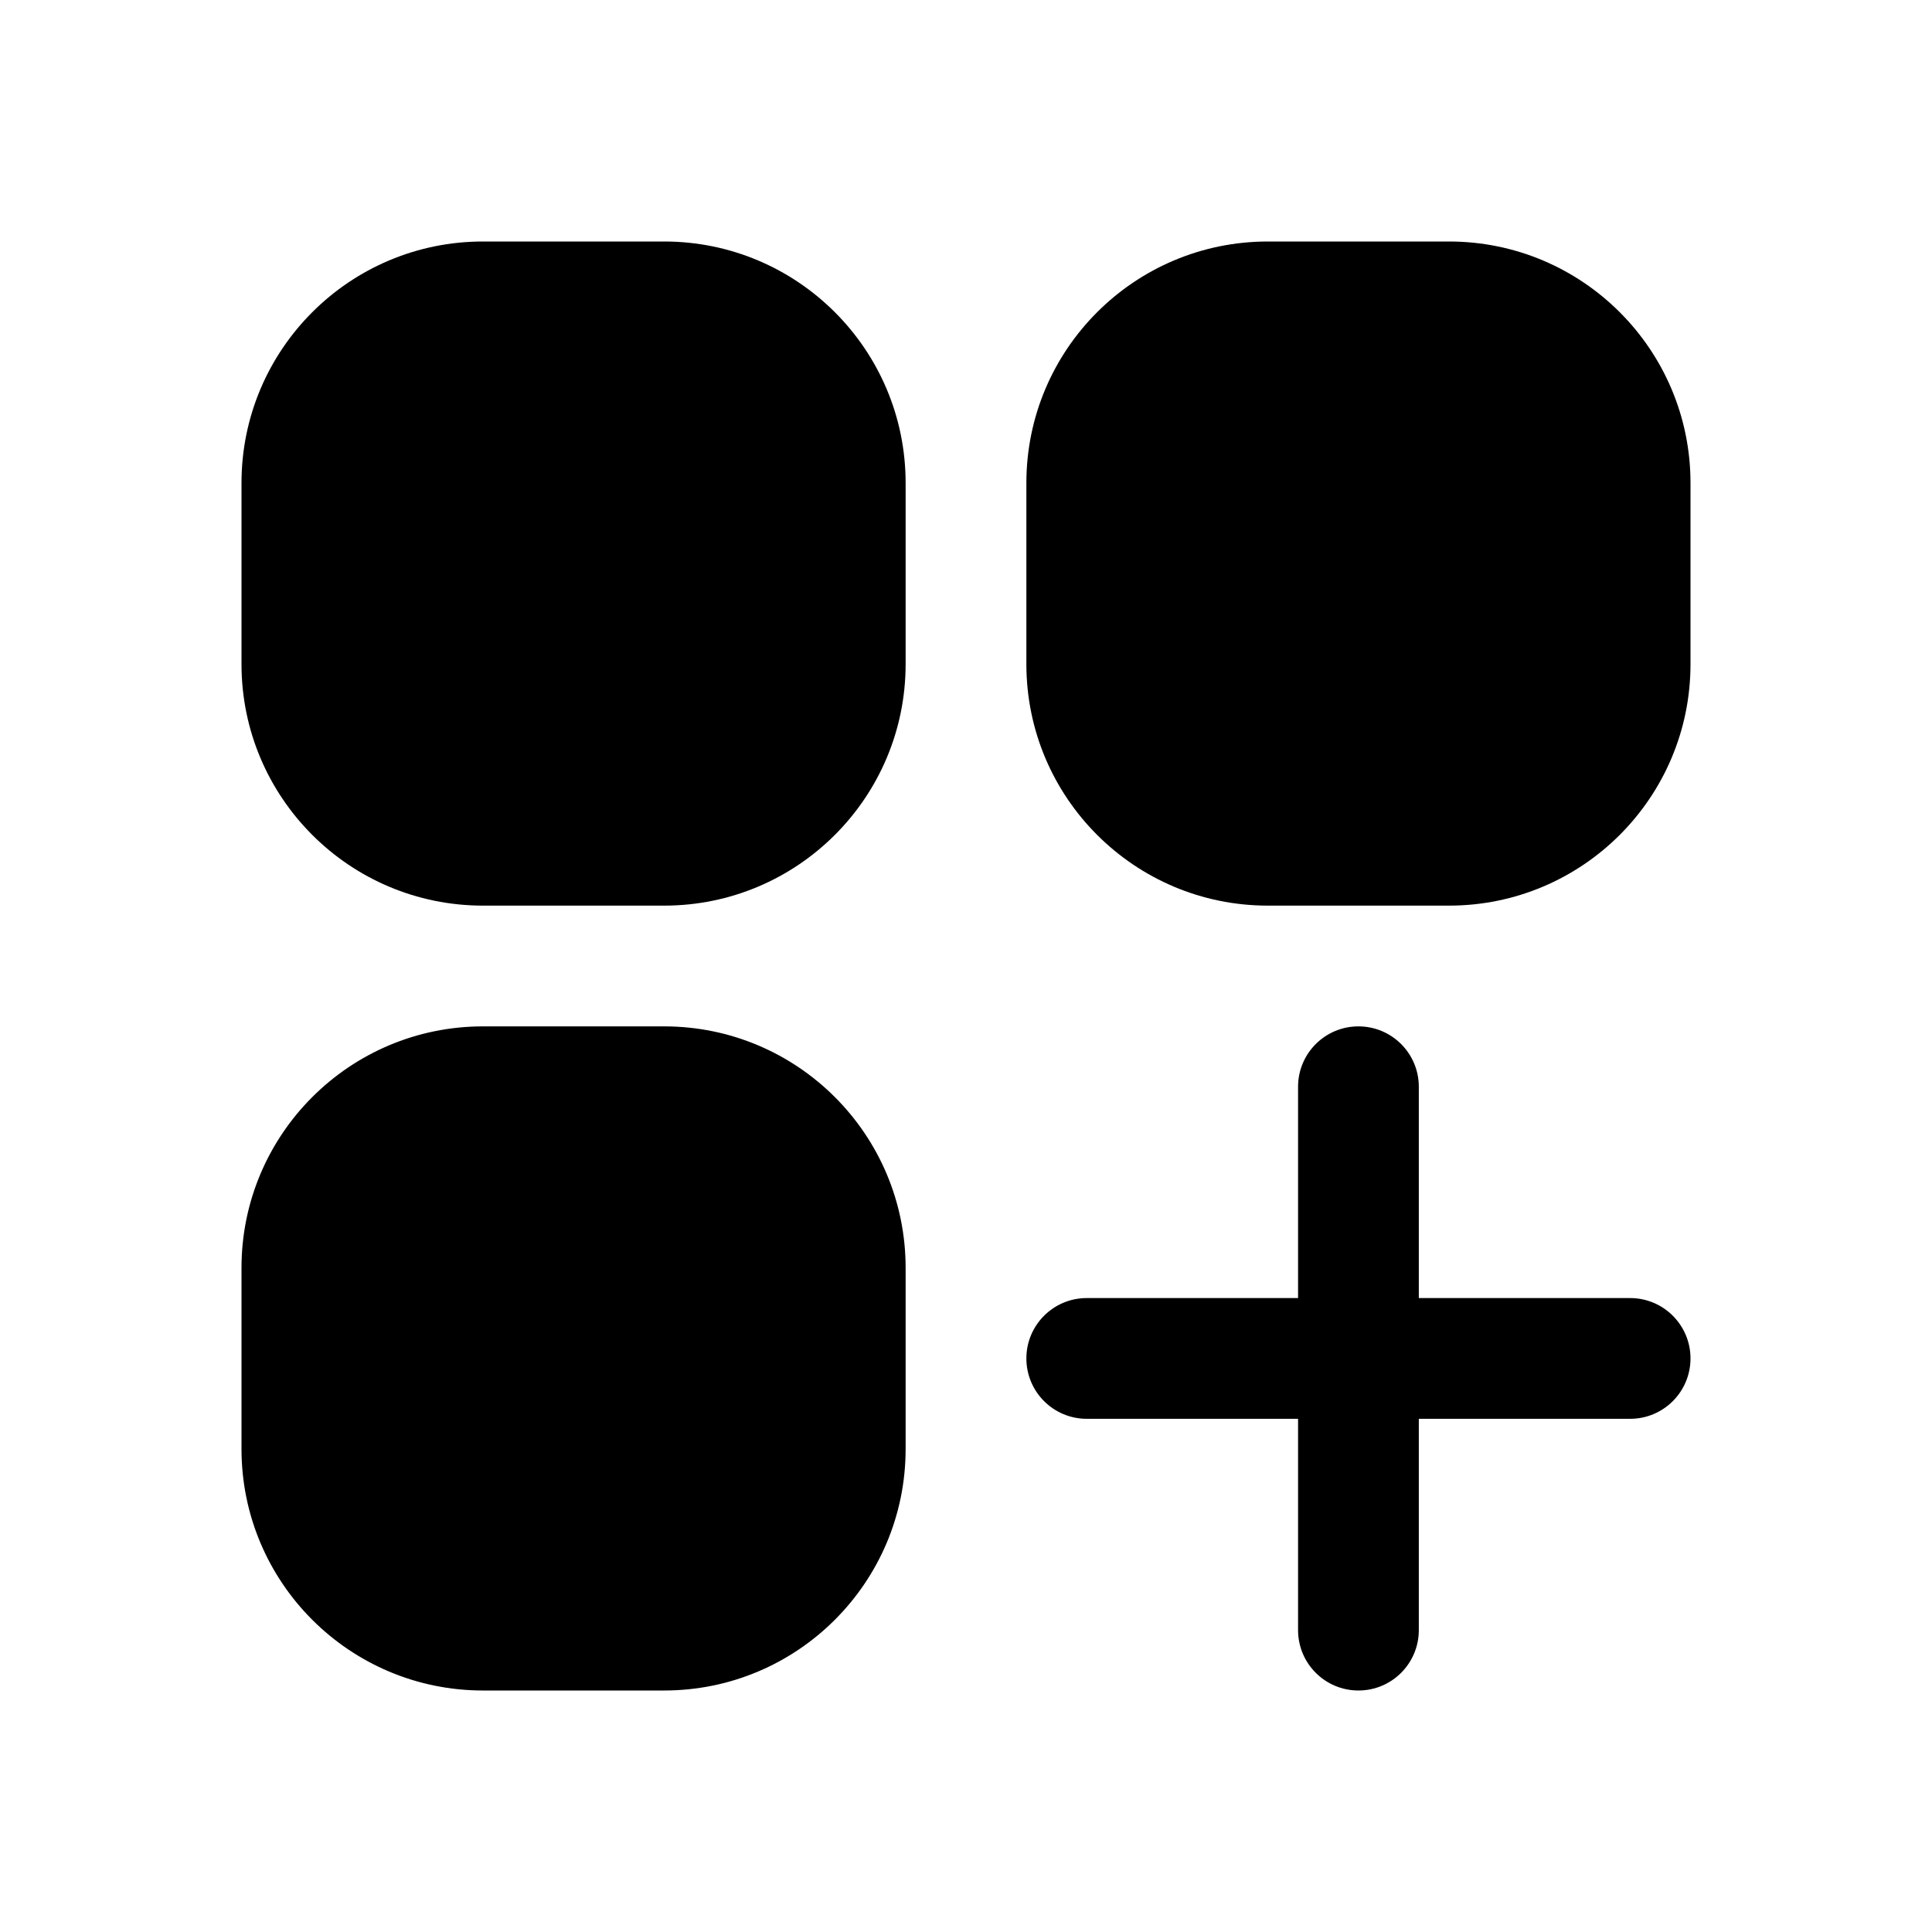
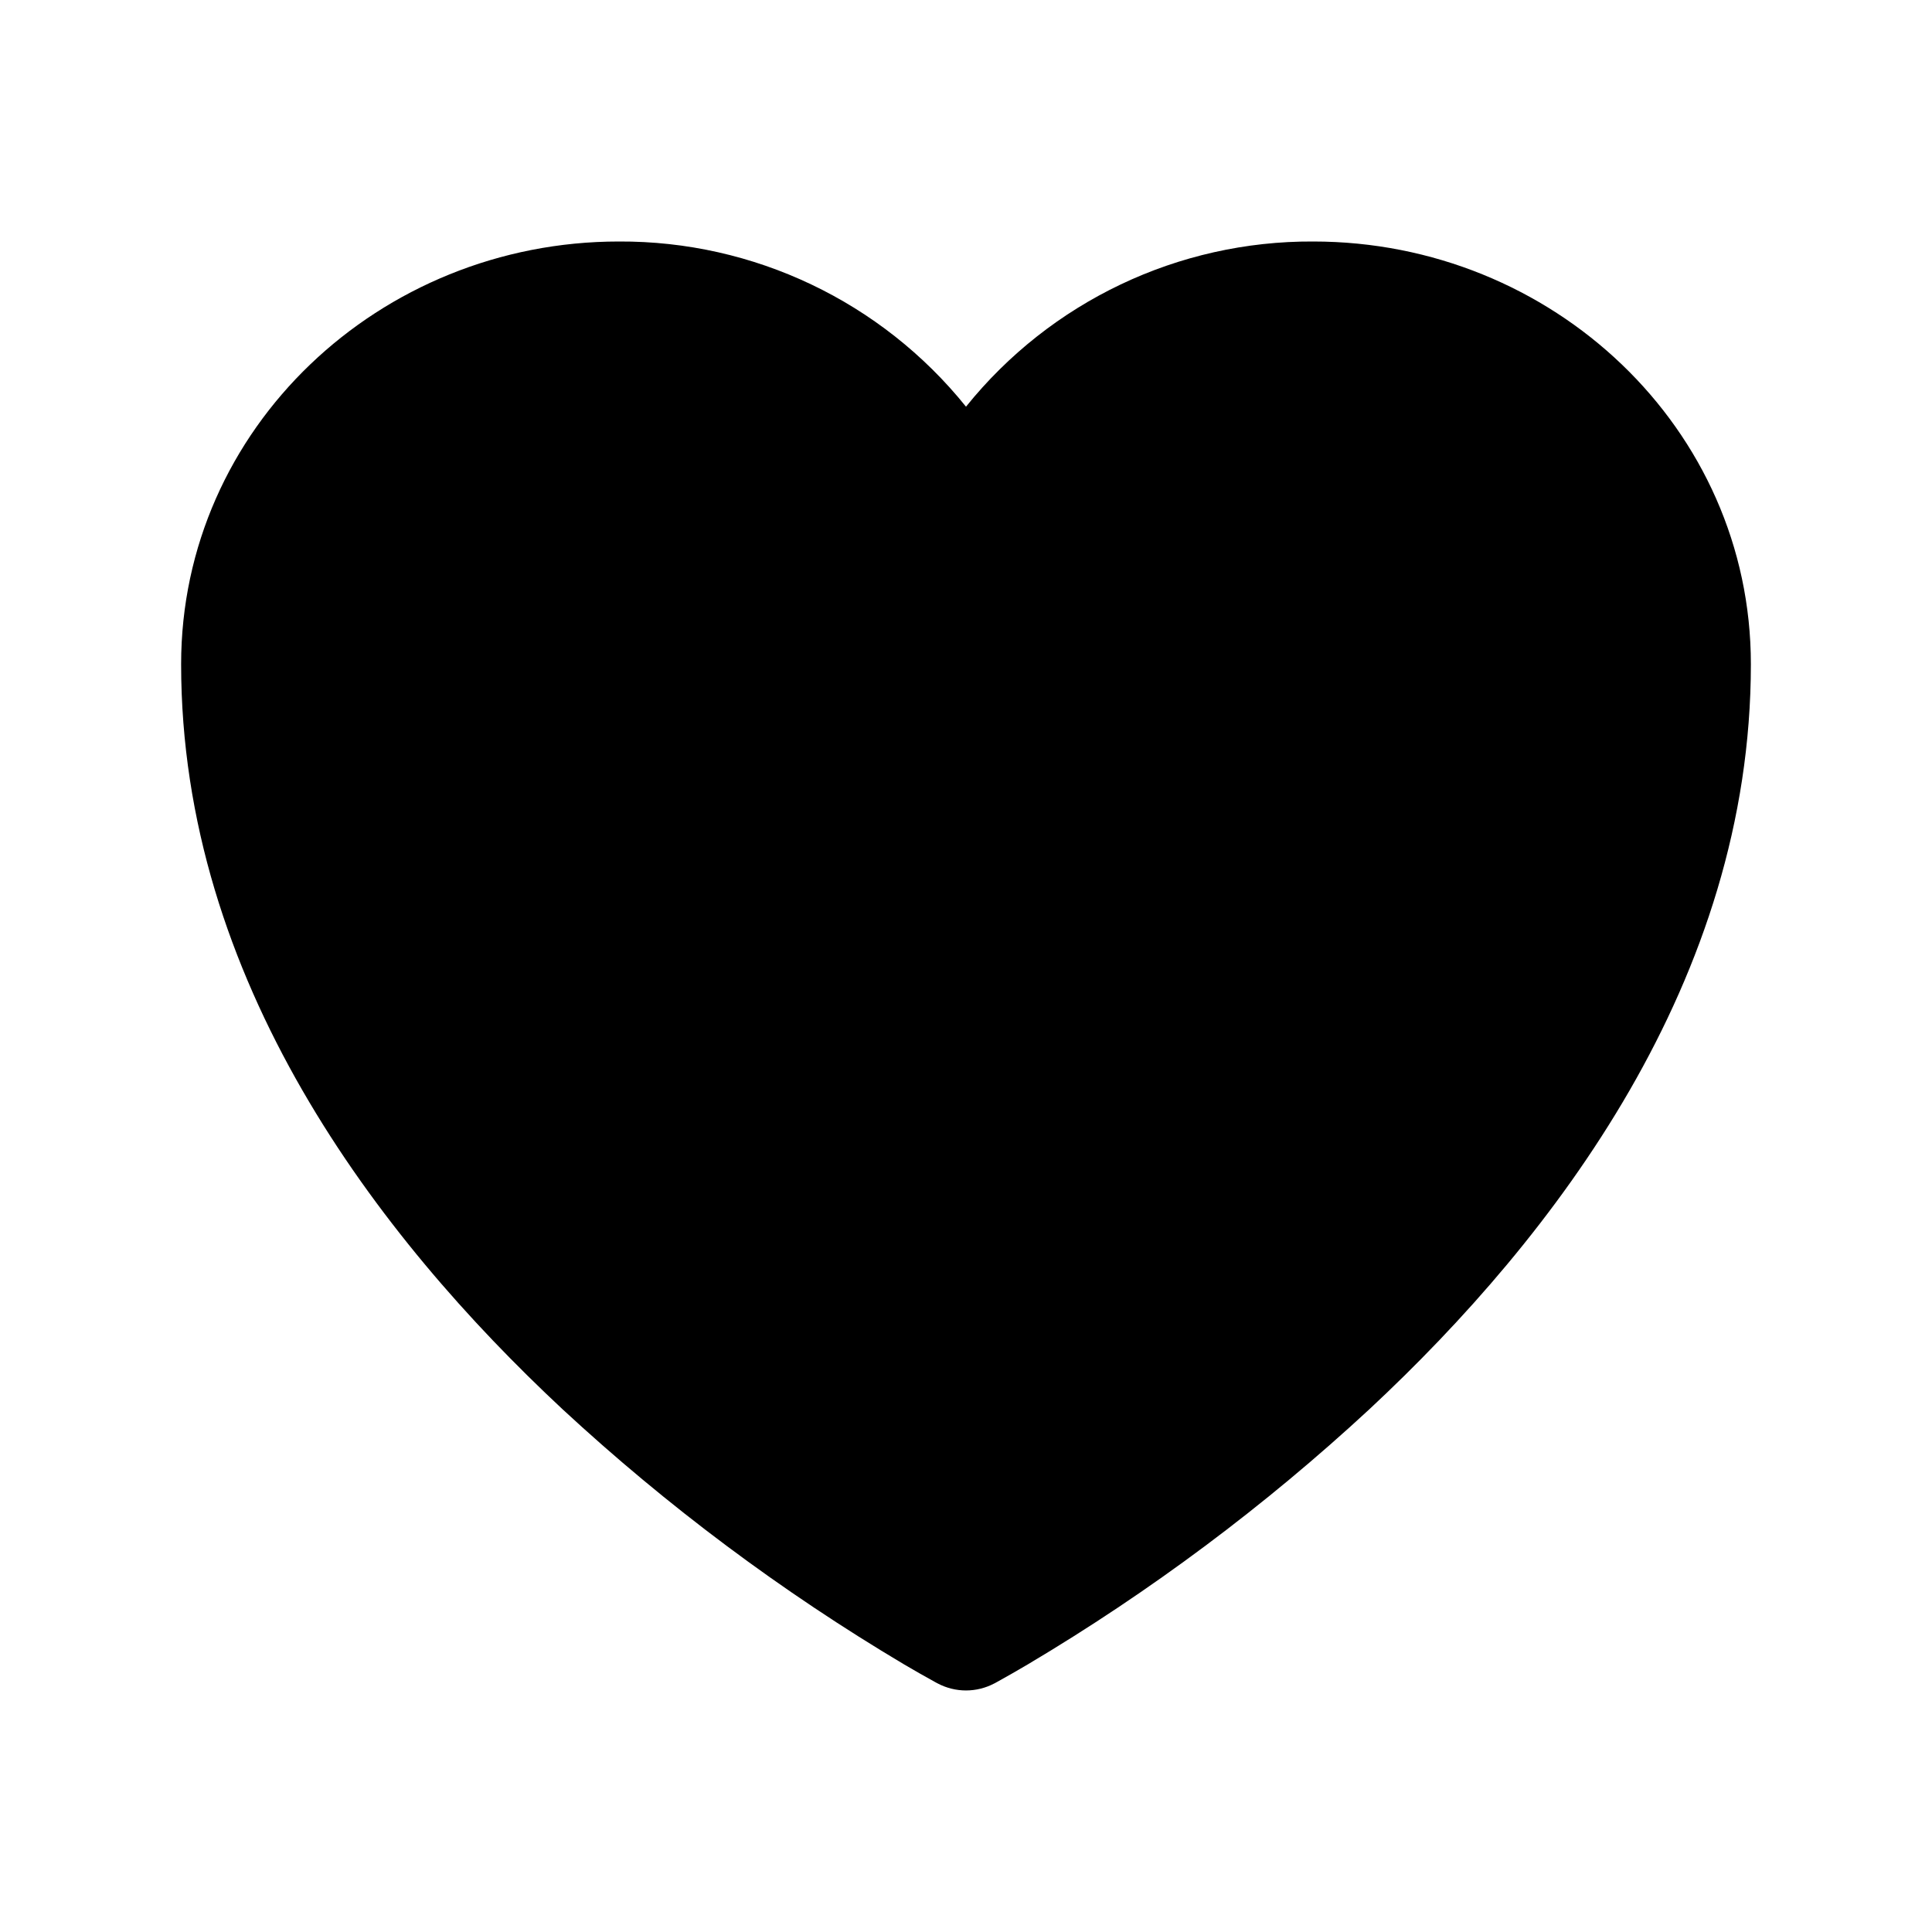
<svg xmlns="http://www.w3.org/2000/svg" viewBox="0 0 24 24" fill="currentColor" class="w-6 h-6">
-   <path d="M6 3a3 3 0 00-3 3v2.25a3 3 0 003 3h2.25a3 3 0 003-3V6a3 3 0 00-3-3H6zM15.75 3a3 3 0 00-3 3v2.25a3 3 0 003 3H18a3 3 0 003-3V6a3 3 0 00-3-3h-2.25zM6 12.75a3 3 0 00-3 3V18a3 3 0 003 3h2.25a3 3 0 003-3v-2.25a3 3 0 00-3-3H6zM17.625 13.5a.75.75 0 00-1.5 0v2.625H13.5a.75.75 0 000 1.5h2.625v2.625a.75.75 0 001.5 0v-2.625h2.625a.75.75 0 000-1.5h-2.625V13.5z" />
+   <path d="M11.645 20.91l-.007-.003-.022-.012a15.247 15.247 0 01-.383-.218 25.18 25.18 0 01-4.244-3.17C4.688 15.36 2.25 12.174 2.25 8.25 2.25 5.322 4.714 3 7.688 3A5.5 5.5 0 0112 5.052 5.5 5.5 0 0116.313 3c2.973 0 5.437 2.322 5.437 5.25 0 3.925-2.438 7.111-4.739 9.256a25.175 25.175 0 01-4.244 3.17 15.247 15.247 0 01-.383.219l-.022.012-.007.004-.003.001a.752.752 0 01-.704 0l-.003-.001z" />
</svg>
